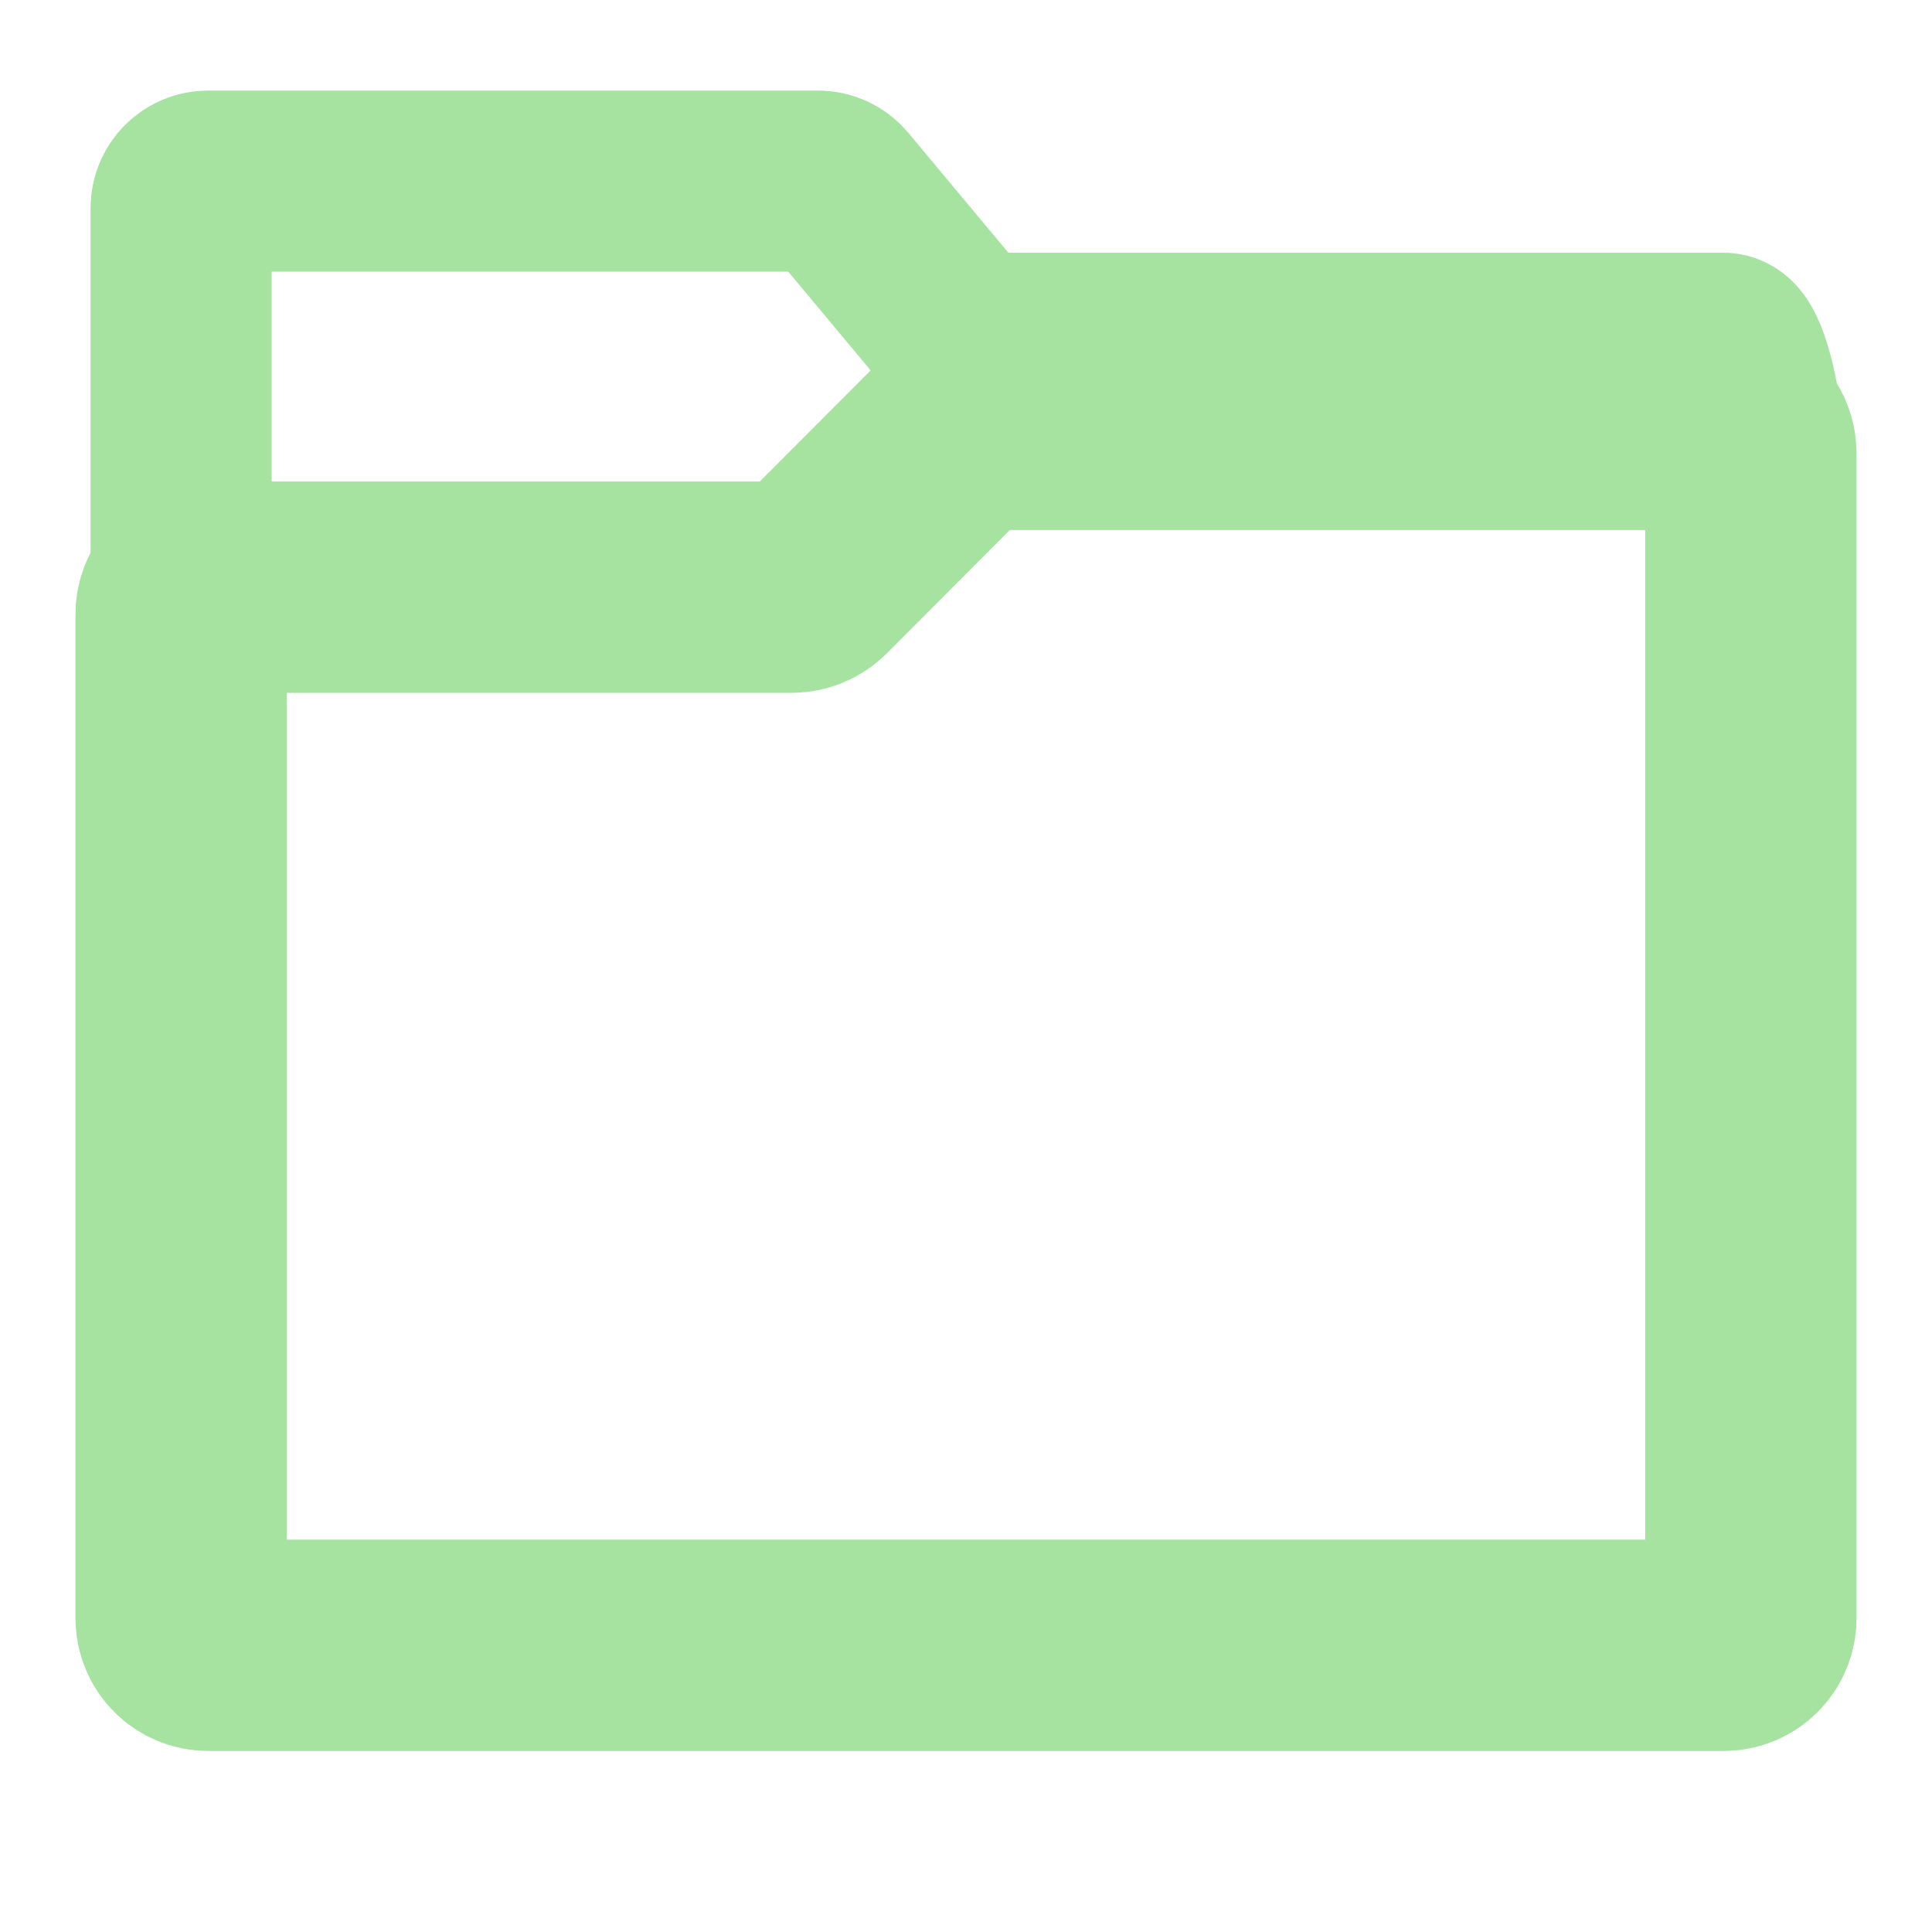
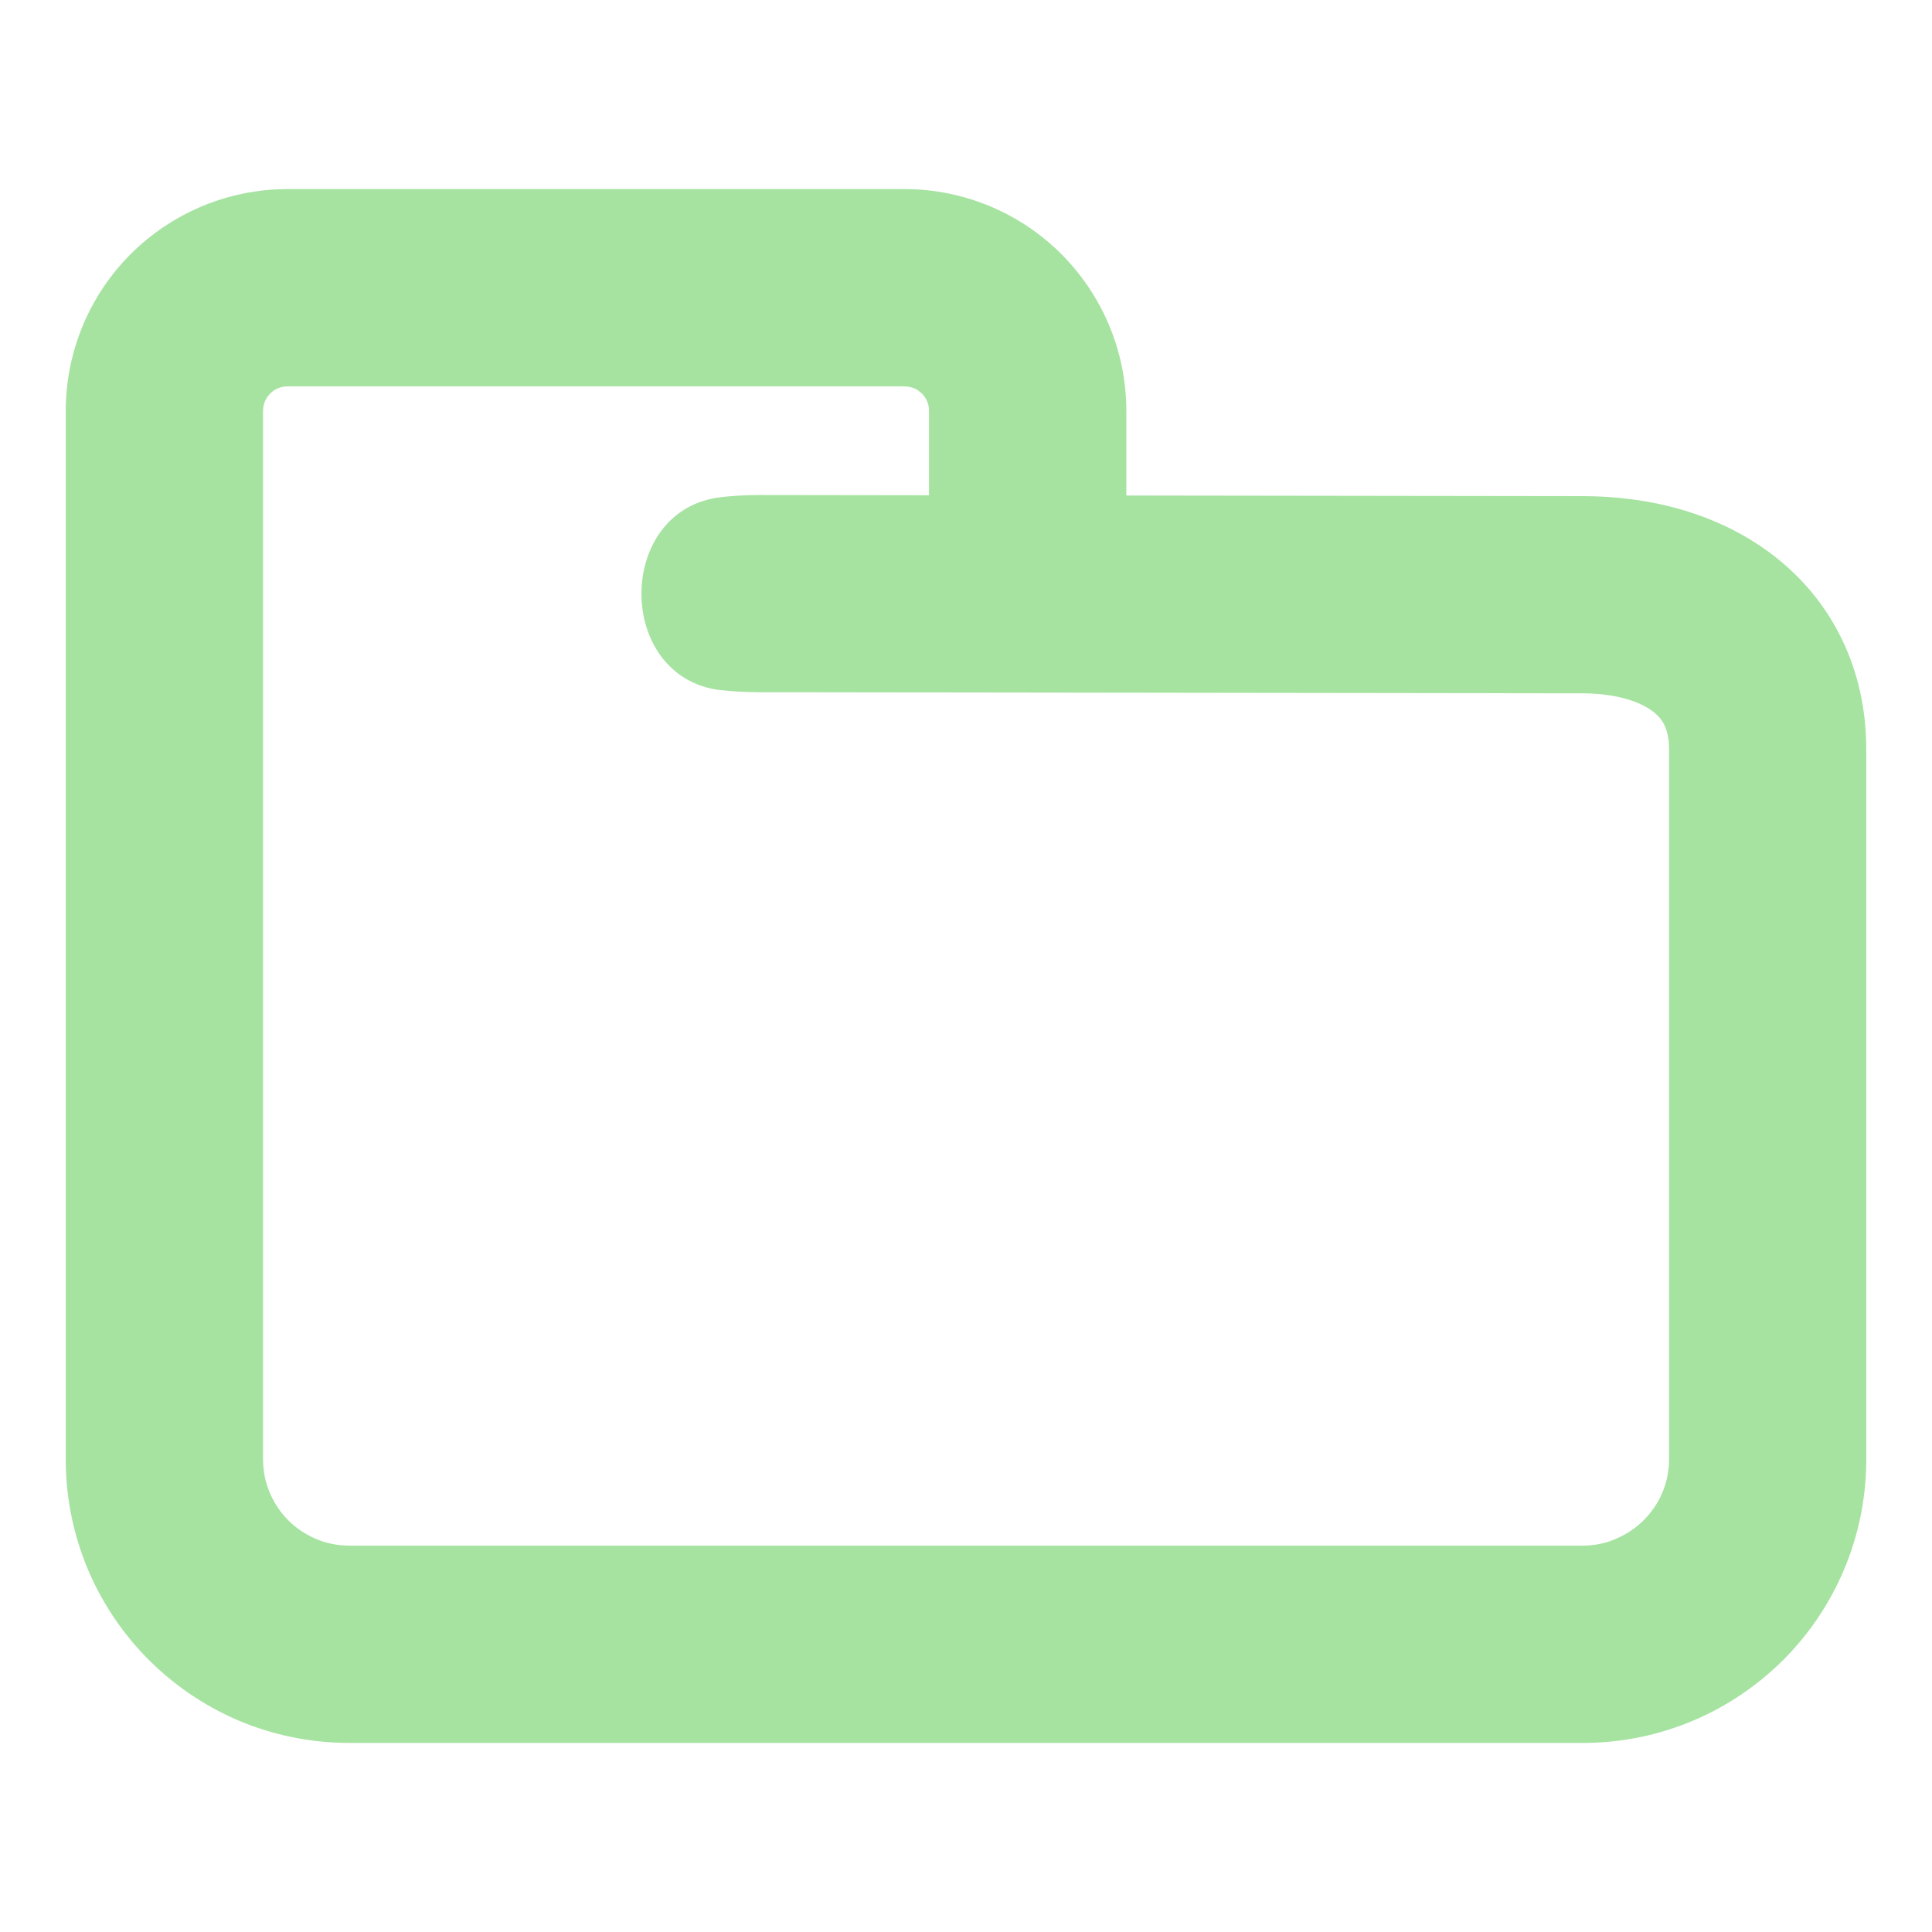
- <svg xmlns="http://www.w3.org/2000/svg" width="64" height="64" viewBox="0 0 64 64" fill="none" version="1.1" id="svg8">
-   <path d="M6 6.895C6 6.401 6.401 6 6.897 6H27.097C27.363 6 27.616 6.118 27.786 6.322L31.731 11.05C31.901 11.254 32.154 11.372 32.42 11.372L57.103 11.373C57.599 11.373 58 13.564 58 14.059C57.996 14.166 57.677 14.257 57.586 14.199C57.447 14.11 57.281 14.059 57.103 14.059L32.371 14.058C32.134 14.058 31.905 14.153 31.737 14.321L26.883 19.168C26.715 19.336 26.487 19.431 26.249 19.431L6.897 19.43C6.401 19.43 6 19.831 6 20.326V6.895Z" stroke="url(#paint0_linear_1005_194)" stroke-width="6" id="path1" />
-   <path d="M6 21.22V21.232L6.001 21.227L6.002 21.222L6.001 21.221L6 21.22Z" stroke="url(#paint1_linear_1005_194)" stroke-width="5" id="path2" />
-   <path d="M32.4 14.058C32.144 14.058 31.898 14.16 31.718 14.341L26.903 19.168C26.722 19.349 26.477 19.451 26.221 19.451H6.899C6.402 19.451 6 19.853 6 20.349V21.246C6 21.247 6 21.248 6.001 21.248V21.248V21.248C6.001 21.249 6.002 21.25 6.002 21.25C6.001 21.253 6 21.256 6 21.259V53.604C6 54.099 6.401 54.502 6.897 54.502H57.103C57.599 54.502 58 54.099 58 53.604V21.259V21.248V15.021C58 14.49 57.569 14.058 57.037 14.058L32.4 14.058Z" stroke="url(#paint2_linear_1005_194)" stroke-width="7" stroke-linejoin="round" id="path3" />
-   <defs id="defs8">
-     <linearGradient id="paint0_linear_1005_194" x1="32" y1="21.232" x2="32" y2="6" gradientUnits="userSpaceOnUse">
-       <stop stop-color="#89b4fa" id="stop3" offset="0" style="stop-color:#a6e3a1;stop-opacity:1;" />
-       <stop offset="1" stop-color="#89b4fa" id="stop4" style="stop-color:#a6e3a1;stop-opacity:1;" />
+ <svg xmlns="http://www.w3.org/2000/svg" width="128" height="128" viewBox="0 0 128 128" fill="none" version="1.1" id="svg4">
+   <defs id="defs4">
+     <linearGradient id="paint0_linear_1013_878" x1="101.761" y1="58.162" x2="58.007" y2="114.661" gradientUnits="userSpaceOnUse">
+       <stop stop-color="#fab387" id="stop1" offset="0" style="stop-color:#a6e3a1;stop-opacity:1;" />
+       <stop offset="1" stop-color="#fab387" id="stop2" style="stop-color:#a6e3a1;stop-opacity:1;" />
    </linearGradient>
-     <linearGradient id="paint1_linear_1005_194" x1="33.002" y1="21.232" x2="33.002" y2="5.412" gradientUnits="userSpaceOnUse">
-       <stop stop-color="#89b4fa" id="stop5" offset="0" style="stop-color:#a6e3a1;stop-opacity:1;" />
-       <stop offset="1" stop-color="#89b4fa" id="stop6" style="stop-color:#a6e3a1;stop-opacity:1;" />
-     </linearGradient>
-     <linearGradient id="paint2_linear_1005_194" x1="32" y1="54.502" x2="32" y2="14.058" gradientUnits="userSpaceOnUse">
-       <stop stop-color="#89b4fa" id="stop7" offset="0" style="stop-color:#a6e3a1;stop-opacity:1;" />
-       <stop offset="1" stop-color="#89b4fa" id="stop8" style="stop-color:#a6e3a1;stop-opacity:1;" />
+     <linearGradient id="paint1_linear_1013_878" x1="101.761" y1="58.162" x2="58.007" y2="114.661" gradientUnits="userSpaceOnUse">
+       <stop stop-color="#fab387" id="stop3" offset="0" style="stop-color:#a6e3a1;stop-opacity:1;" />
+       <stop offset="1" stop-color="#fab387" id="stop4" style="stop-color:#a6e3a1;stop-opacity:1;" />
    </linearGradient>
  </defs>
+   <path fill="none" stroke="#cdd6f4" stroke-linecap="round" stroke-linejoin="round" d="m 6.015,5.763 c 0.096,0.011 0.198,0.017 0.306,0.017 l 6.678,0.009 c 0.136,1.916e-4 0.258,0.017 0.36,0.047 0.096,0.028 0.166,0.065 0.213,0.102 0.044,0.034 0.072,0.069 0.091,0.108 0.018,0.038 0.038,0.099 0.038,0.197 l 0,5.755 c 0,0.099 -0.02,0.191 -0.055,0.273 -0.035,0.084 -0.087,0.159 -0.15,0.222 -0.064,0.064 -0.14,0.115 -0.222,0.15 C 13.19,12.681 13.098,12.7 13,12.7 l -10,0 C 2.896,12.7 2.804,12.678 2.728,12.645 2.635,12.606 2.561,12.551 2.505,12.495 2.449,12.439 2.394,12.365 2.355,12.272 2.322,12.196 2.3,12.104 2.3,12 l 0,-8.5 c 0,-0.029 0.006,-0.054 0.015,-0.078 0.01,-0.023 0.024,-0.045 0.043,-0.064 0.019,-0.019 0.04,-0.033 0.064,-0.043 C 2.445,3.306 2.471,3.3 2.5,3.3 h 5 c 0.029,0 0.055,0.006 0.078,0.015 0.024,0.01 0.045,0.025 0.064,0.043 0.019,0.019 0.034,0.041 0.043,0.064 C 7.695,3.446 7.7,3.472 7.7,3.5 l 0,1.192 c 0,0.223 0.8,0.298 0.8,0.298 0,0 0.8,-0.074 0.8,-0.298 V 3.5 C 9.3,3.261 9.253,3.023 9.158,2.799 9.069,2.588 8.939,2.394 8.773,2.227 8.614,2.068 8.421,1.935 8.201,1.842 7.988,1.752 7.75,1.7 7.5,1.7 l -5,0 C 2.252,1.7 2.015,1.751 1.799,1.842 1.582,1.934 1.388,2.066 1.227,2.227 1.063,2.391 0.932,2.585 0.842,2.799 0.749,3.019 0.7,3.256 0.7,3.5 V 12 c 1.2e-7,0.337 0.073,0.64 0.181,0.896 0.13,0.306 0.31,0.548 0.493,0.731 0.182,0.182 0.425,0.363 0.731,0.493 C 2.36,14.227 2.663,14.3 3,14.3 L 13,14.3 c 0.312,0 0.615,-0.062 0.896,-0.181 0.273,-0.115 0.521,-0.283 0.731,-0.492 0.206,-0.206 0.375,-0.454 0.492,-0.731 C 15.236,12.62 15.3,12.317 15.3,12 V 6.245 C 15.3,5.923 15.234,5.621 15.102,5.35 14.967,5.07 14.773,4.846 14.551,4.674 14.321,4.496 14.065,4.377 13.811,4.302 13.542,4.223 13.266,4.19 13.001,4.19 l -6.678,-0.009 c -0.108,-1.521e-4 -0.21,0.006 -0.307,0.017 -0.863,0.097 -0.864,1.467 -0.002,1.566 z" id="path1-6" style="fill:#a6e3a1;fill-opacity:1;fill-rule:nonzero;stroke:none" transform="matrix(8.170579,0,0,8.170579,-1.364634,-1.364634)" />
</svg>
